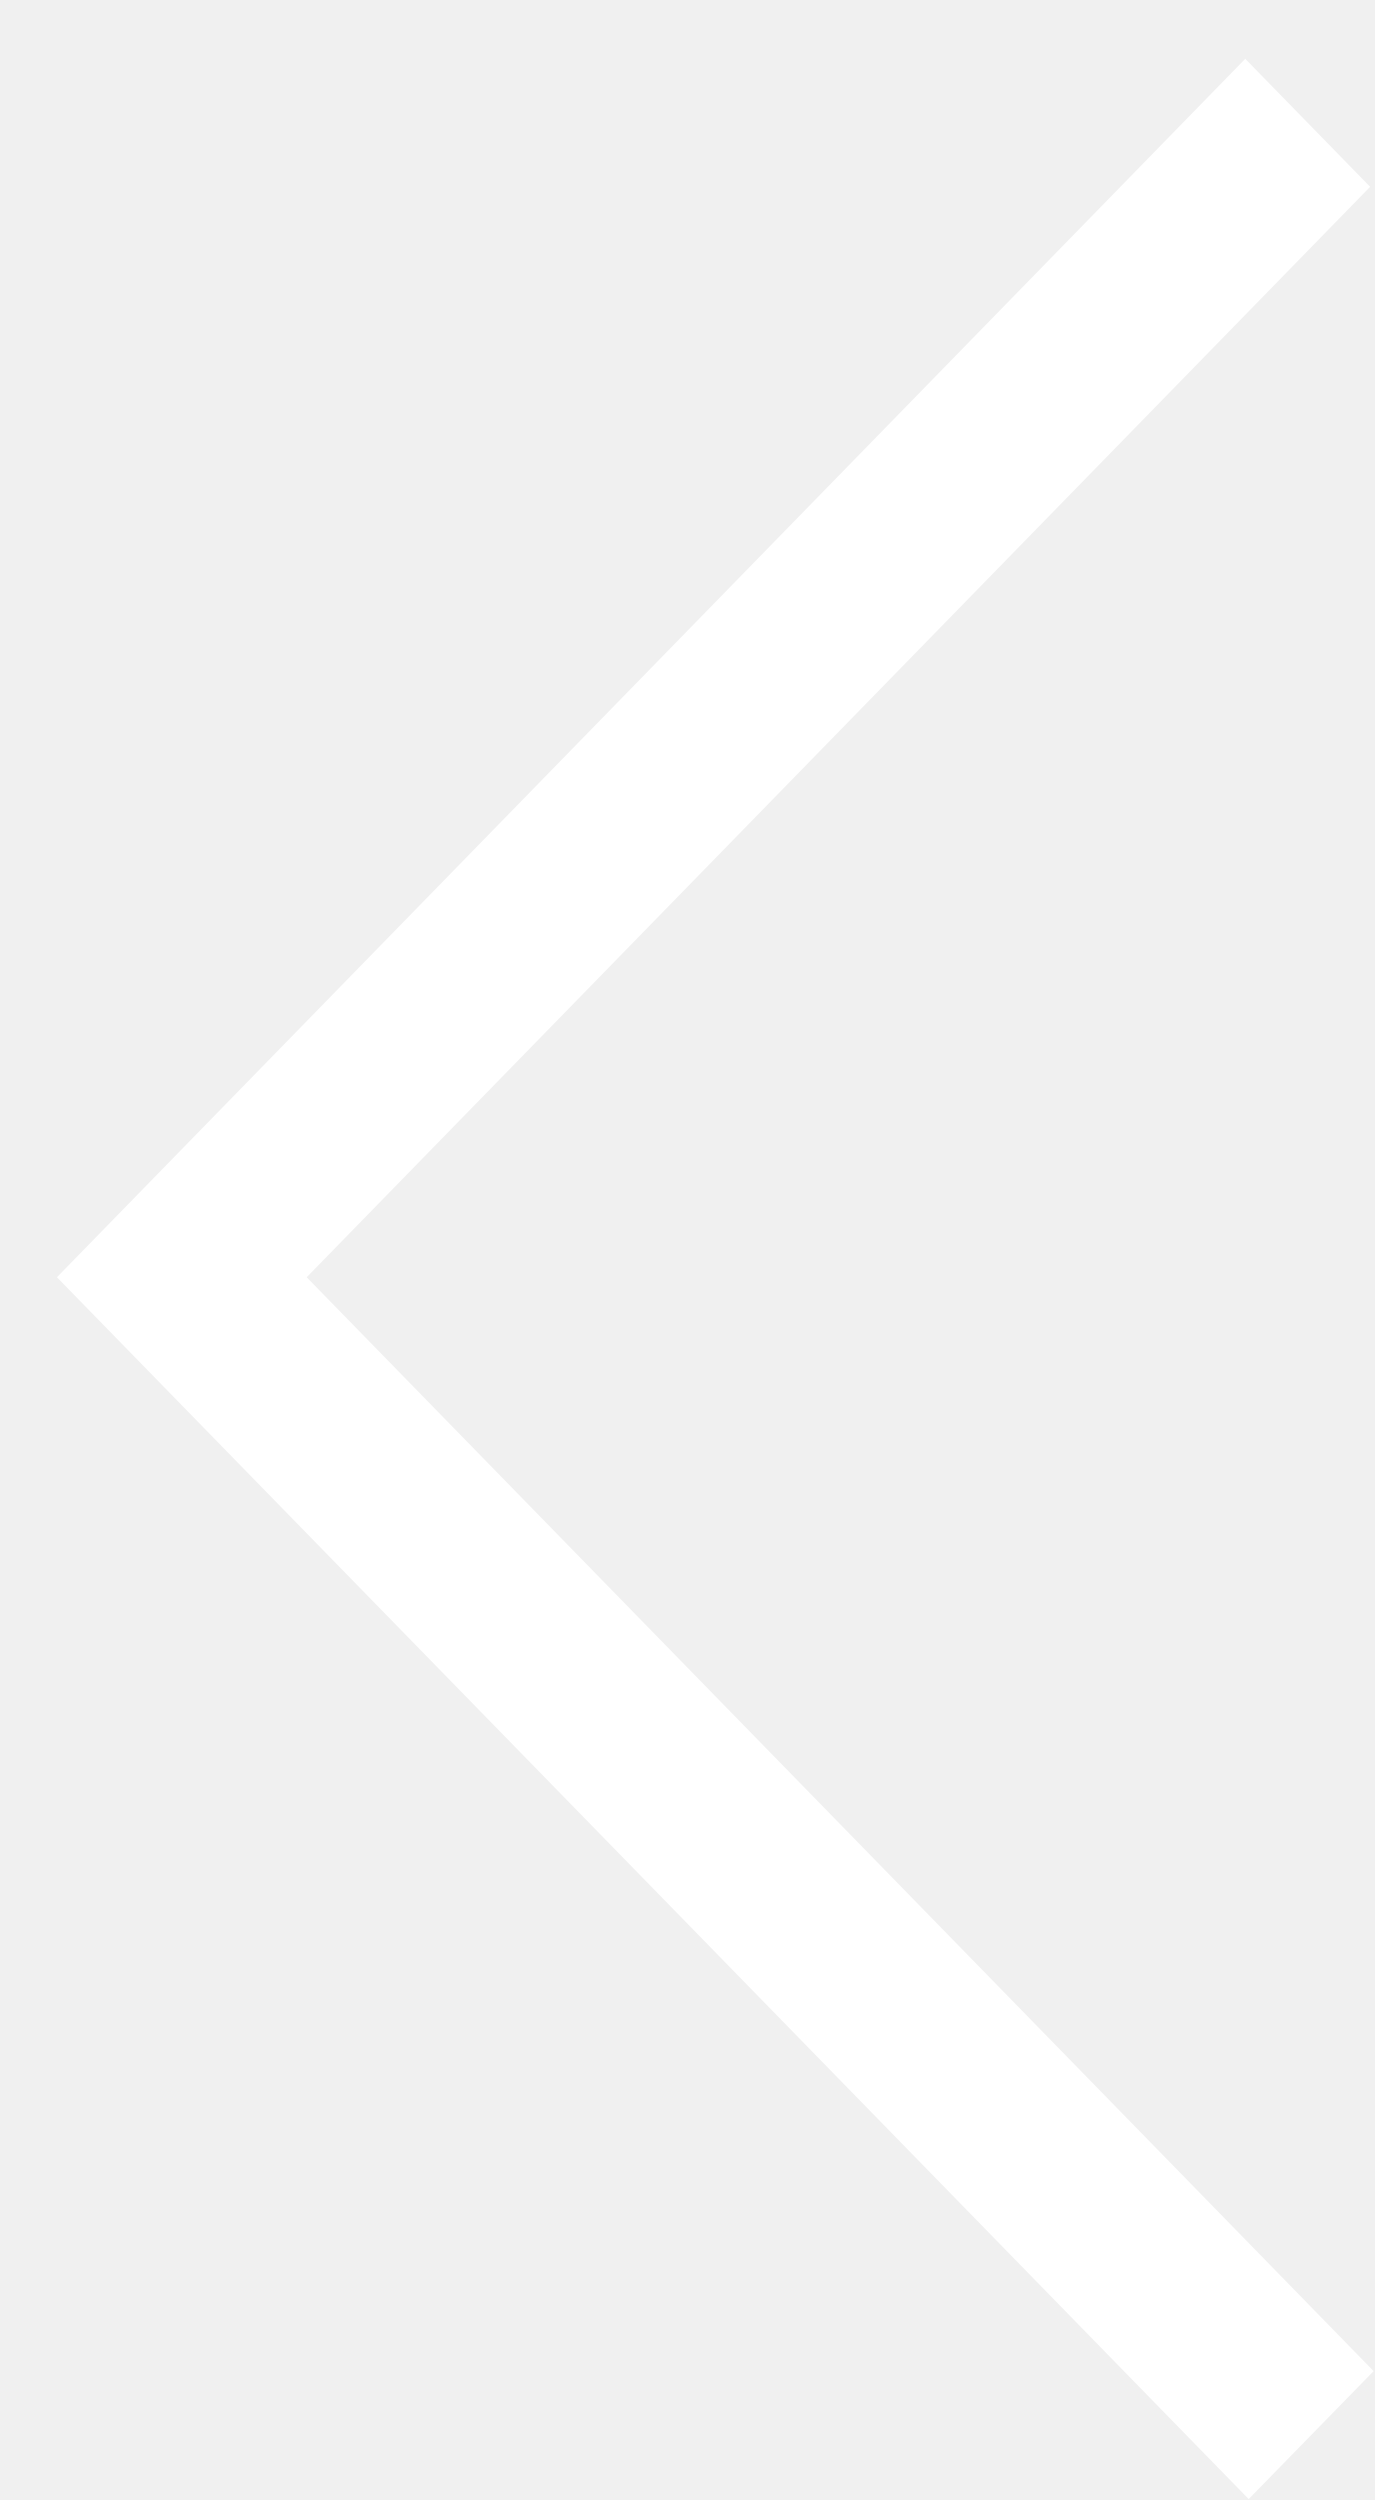
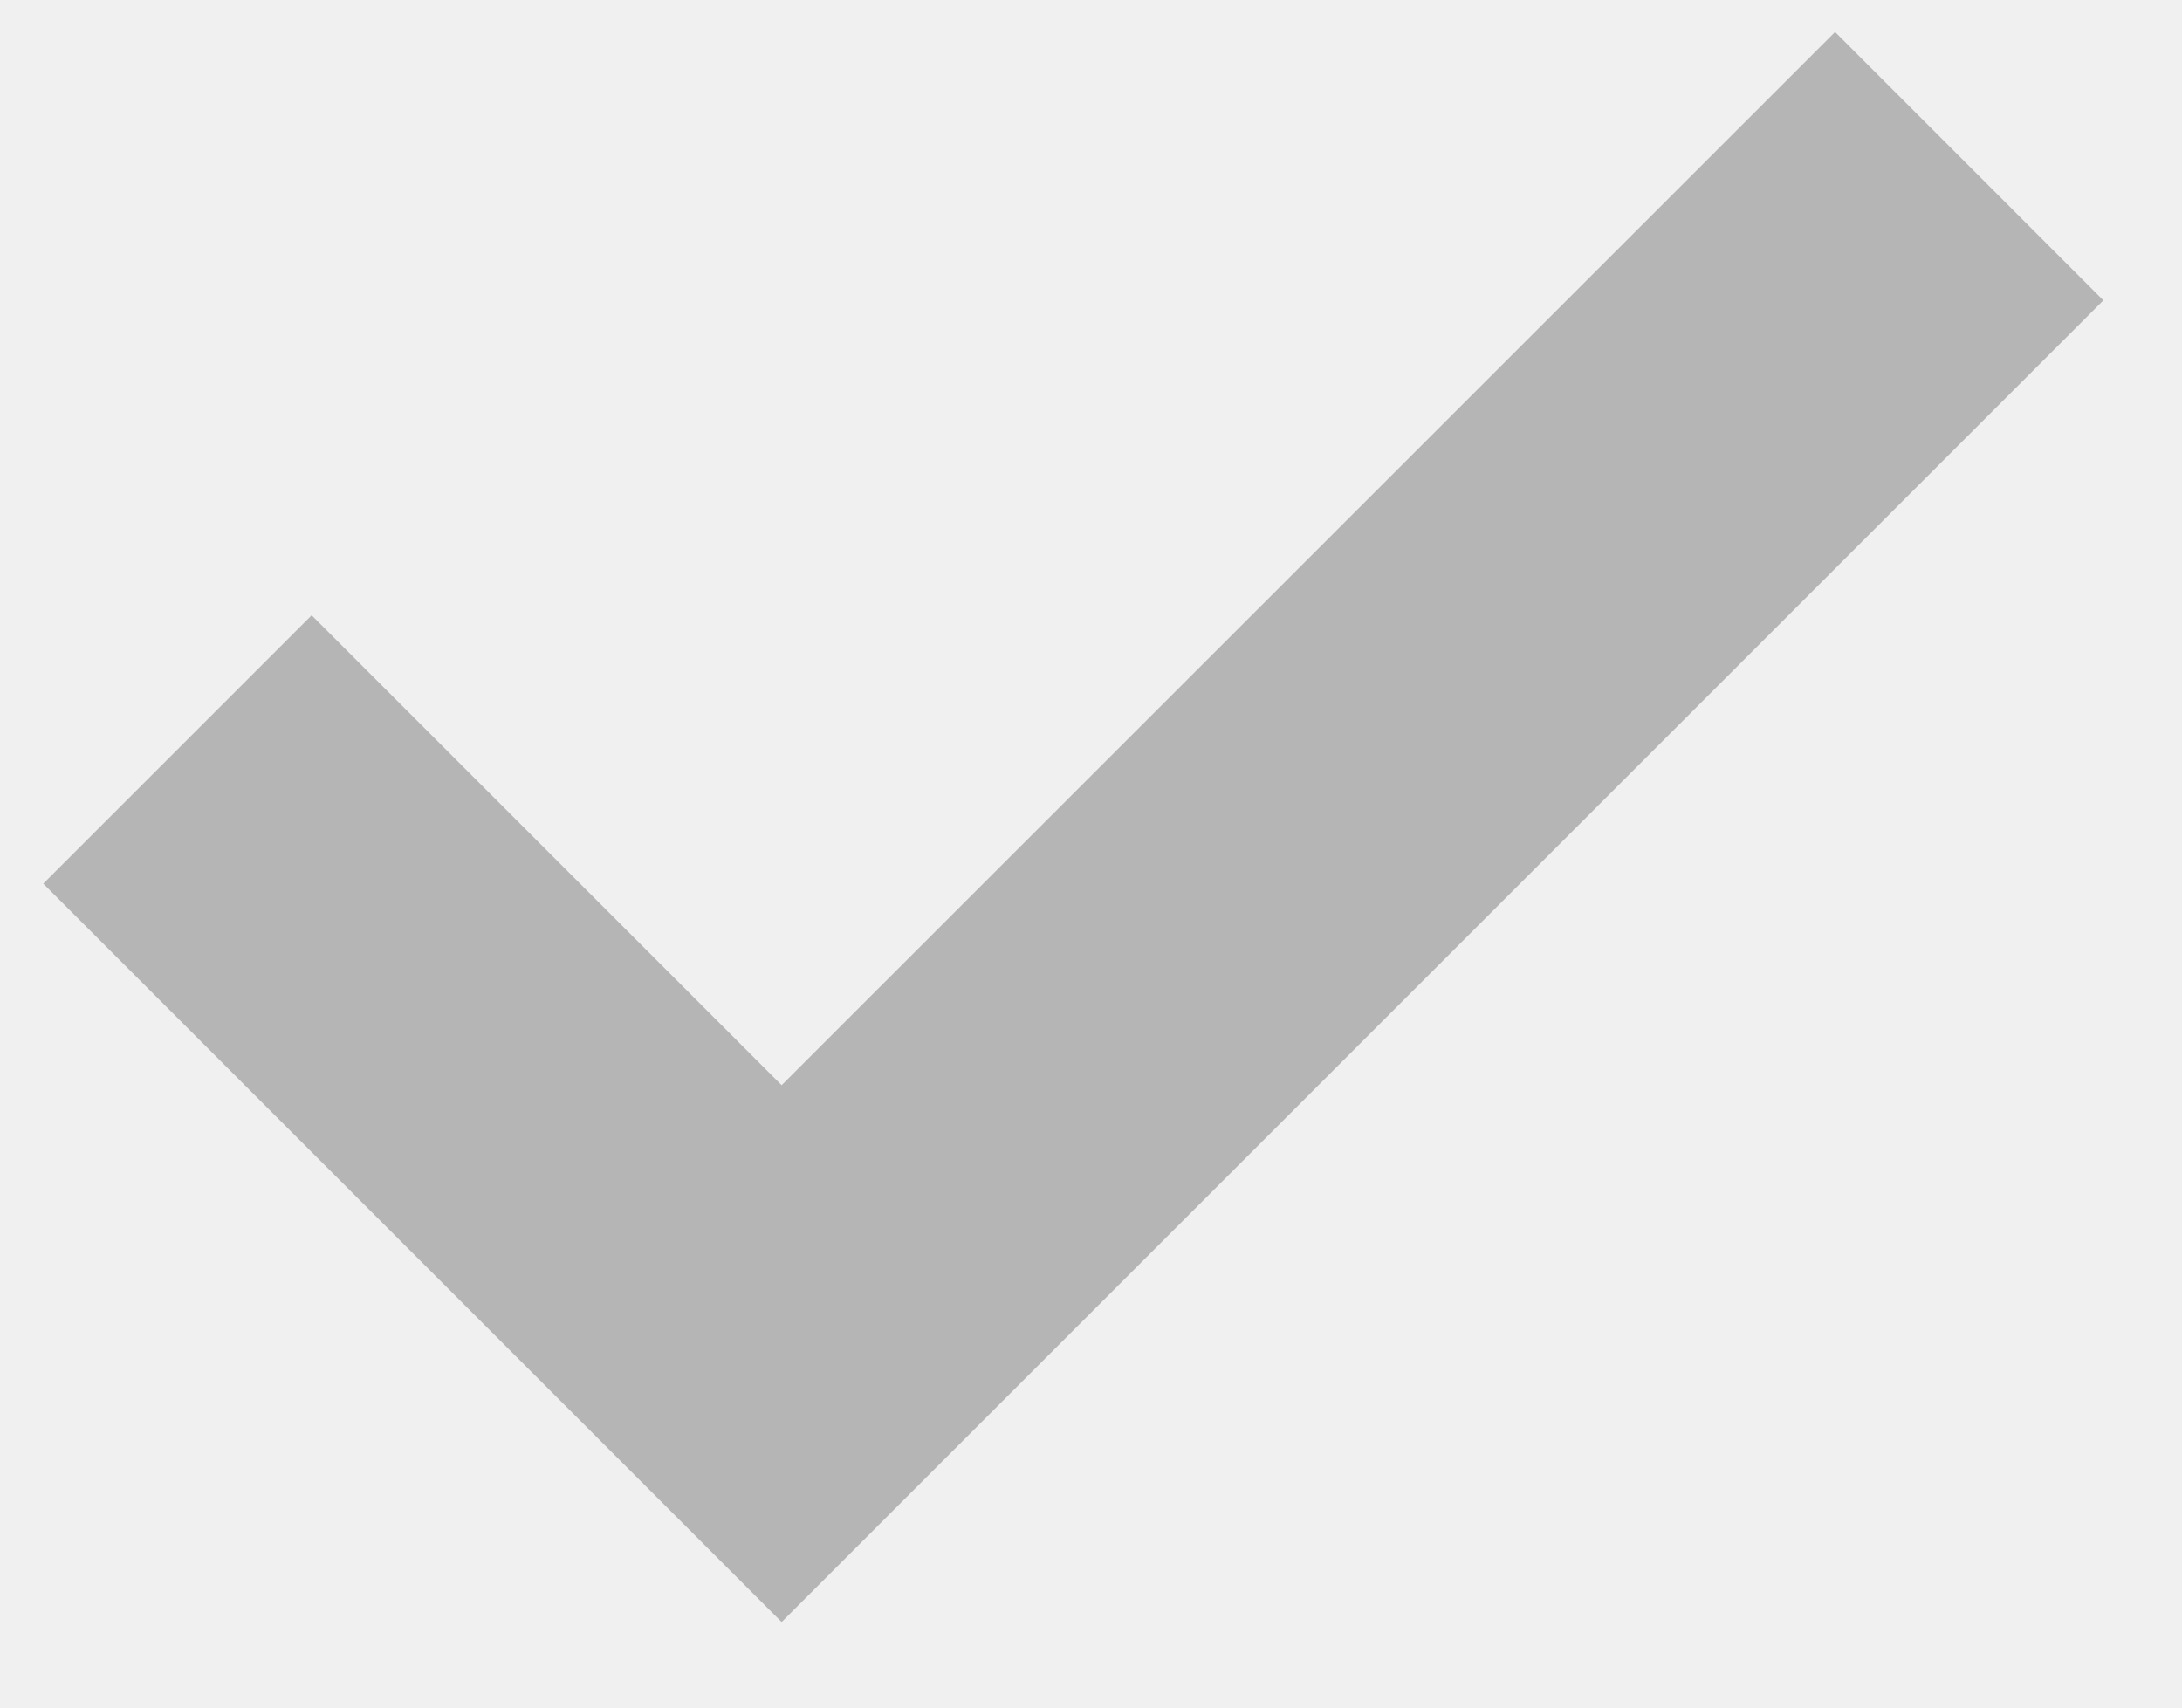
- <svg xmlns="http://www.w3.org/2000/svg" width="22" height="40" viewBox="0 0 22 40" fill="none">
-   <path d="M19.924 0.941L21.922 2.989L4.907 20.436L21.978 37.938L19.979 39.985L0.911 20.436L19.924 0.941Z" fill="white" />
+ <svg xmlns="http://www.w3.org/2000/svg" width="23" height="18" viewBox="0 0 23 18" fill="none">
+   <path d="M3.285 6.486L0.456 9.315L8.239 17.098L22.171 3.166L19.343 0.337L8.239 11.439L3.285 6.486Z" fill="#B5B5B5" />
</svg>
